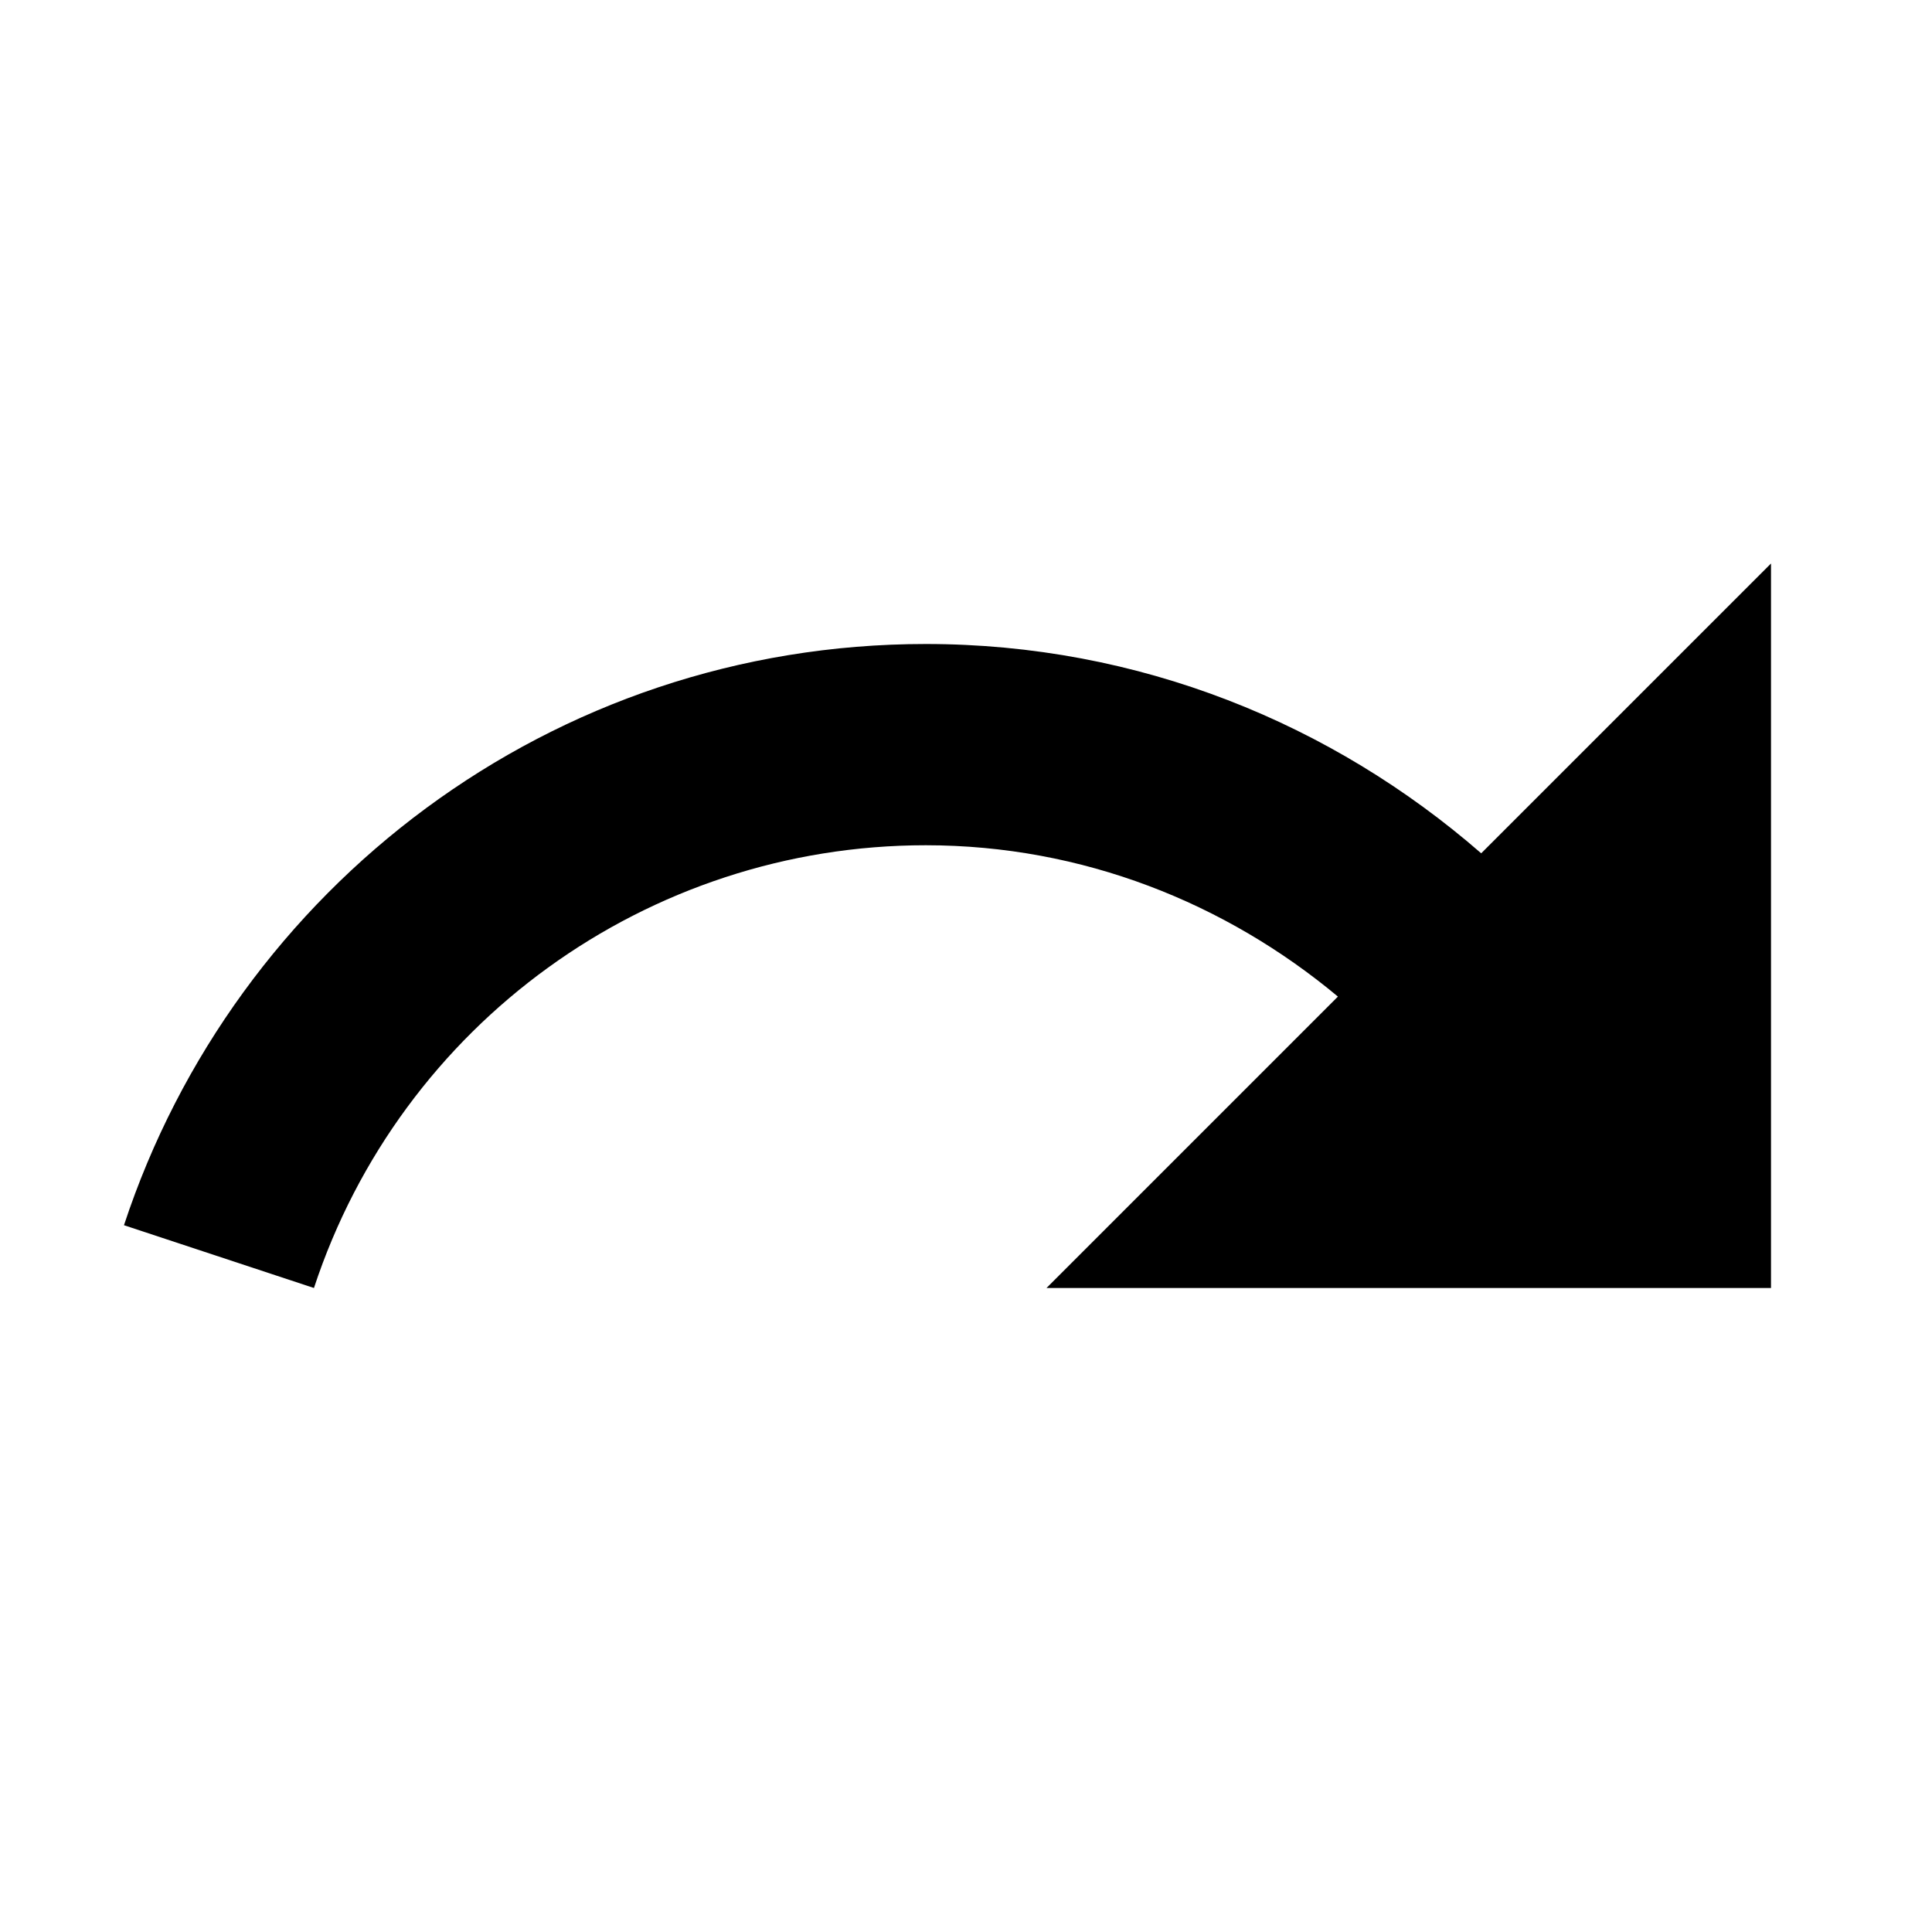
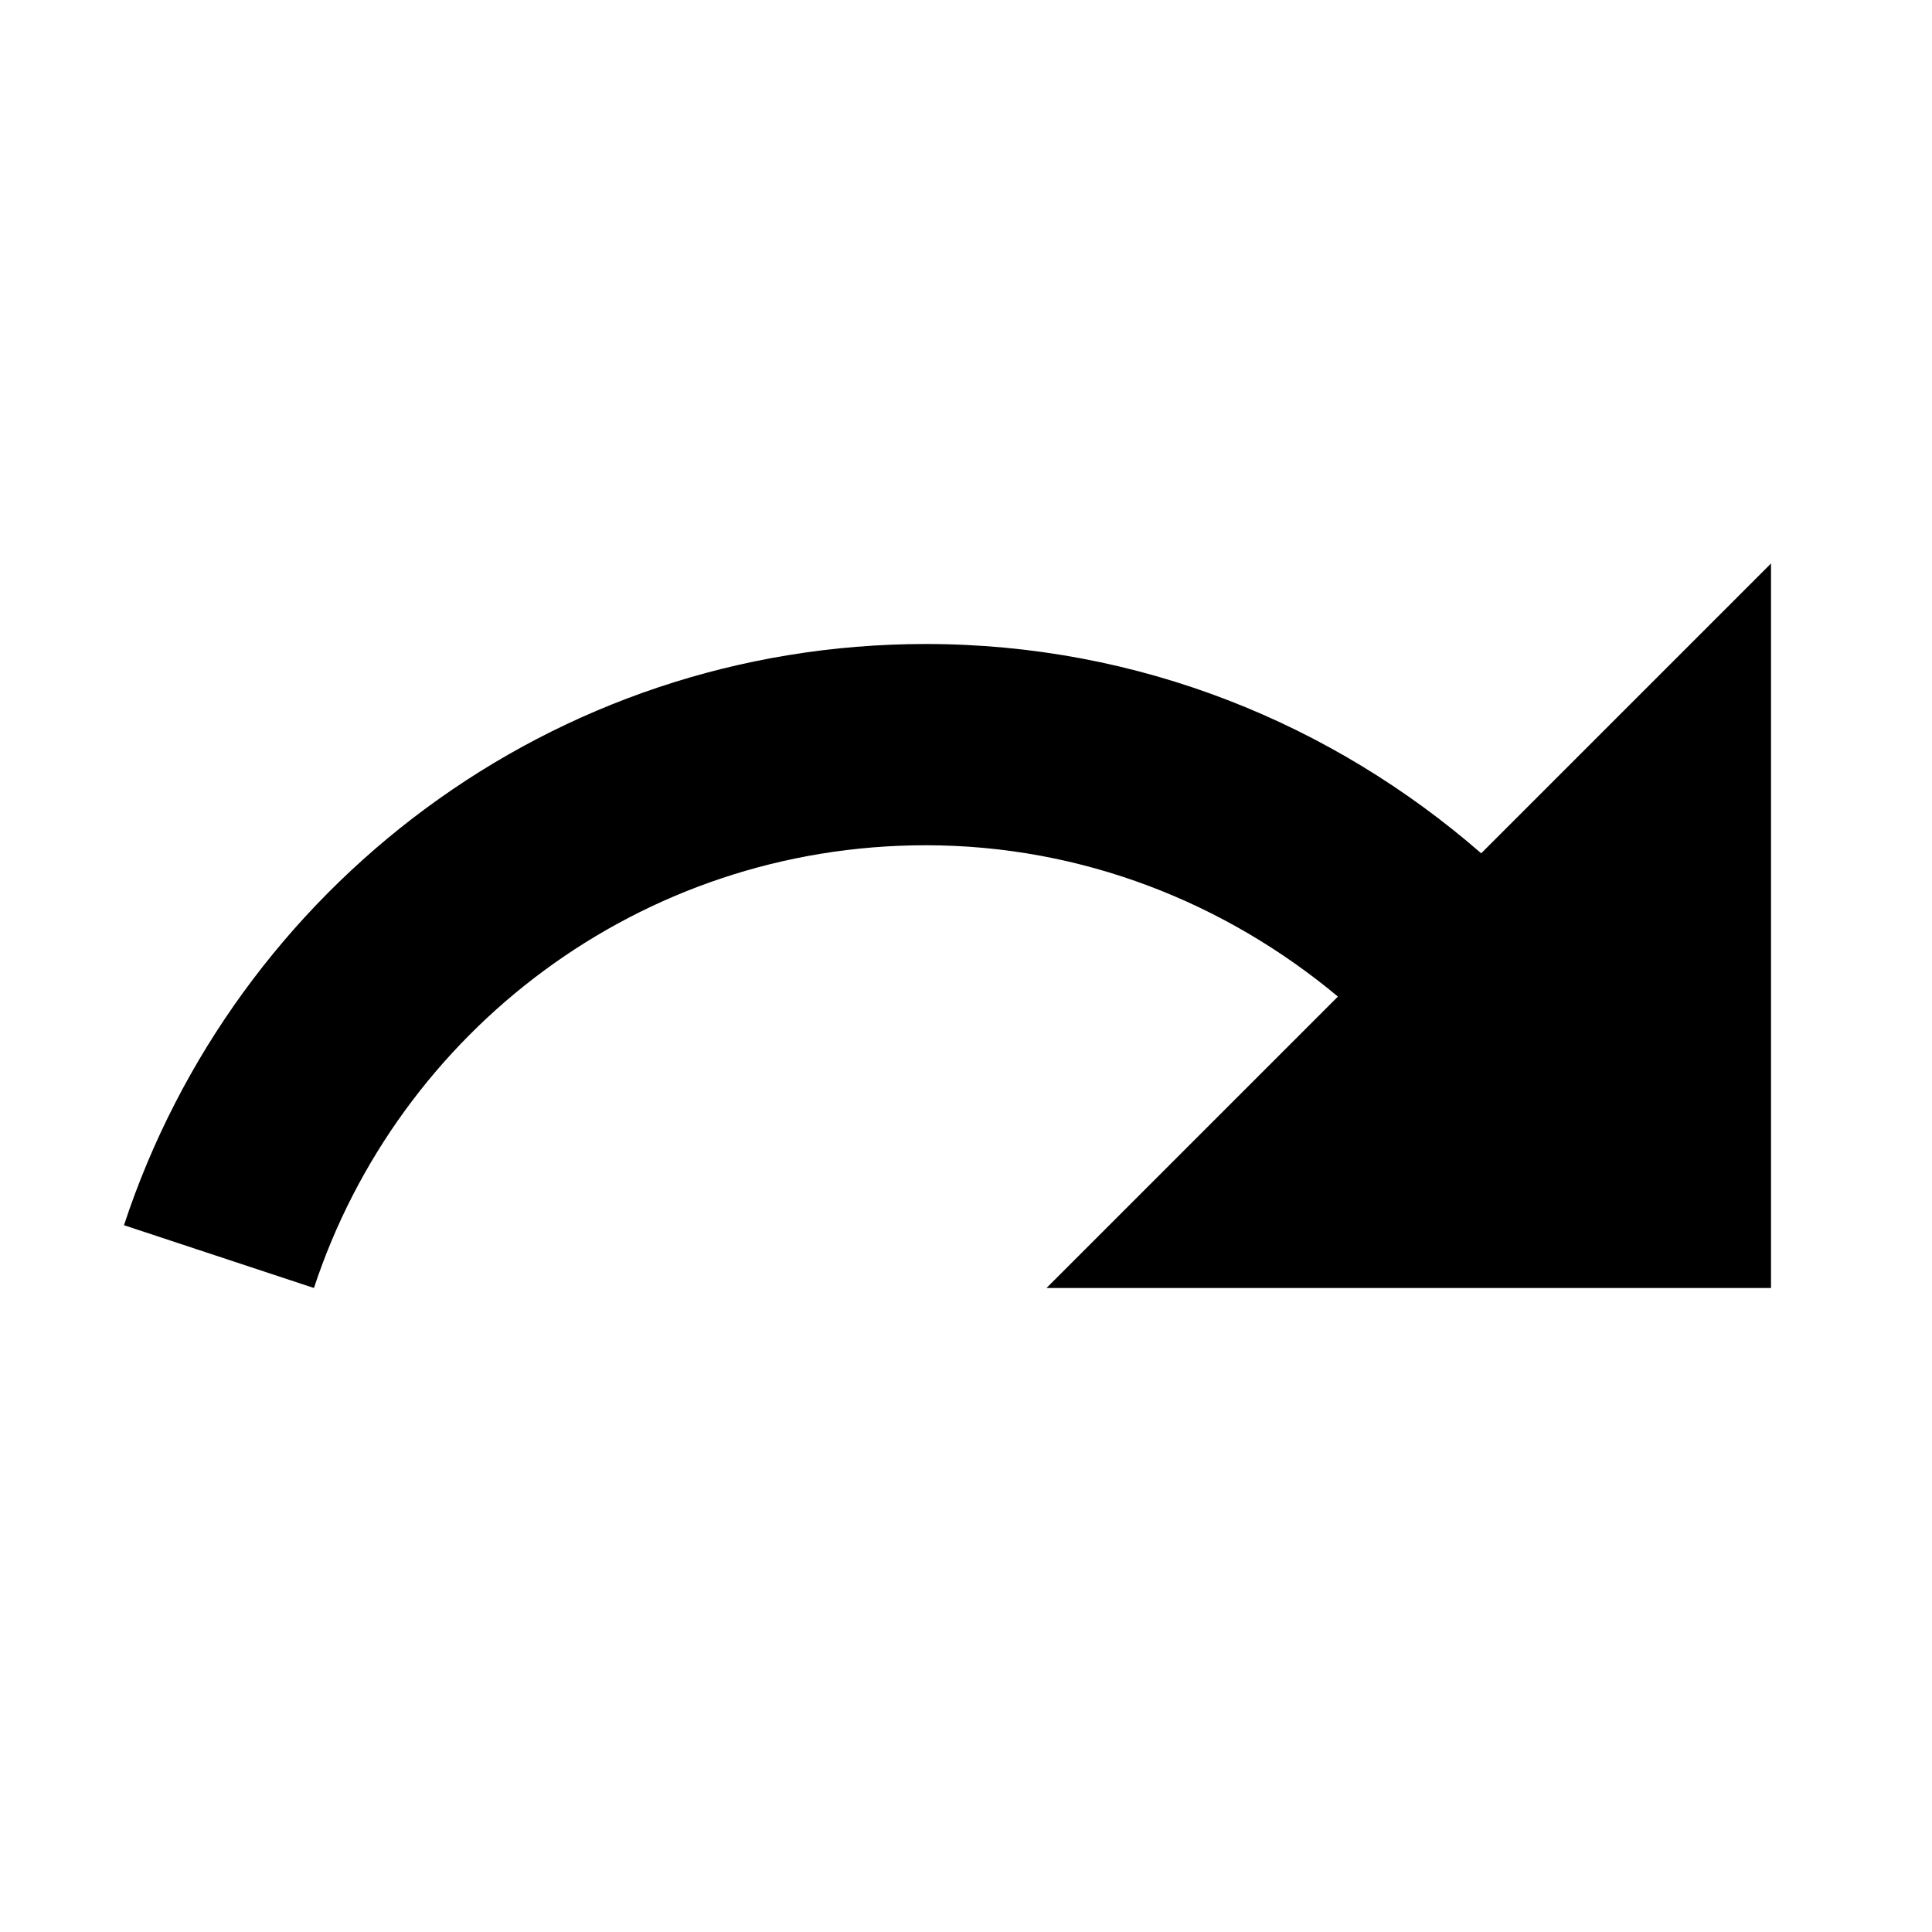
- <svg xmlns="http://www.w3.org/2000/svg" width="24" height="24">
+ <svg xmlns="http://www.w3.org/2000/svg" width="24" height="24" viewBox="0 0 24 24">
  <path d="M0 0h24v24H0z" fill="none" />
-   <path d="M18.4 10.6C16.55 8.99 14.15 8 11.5 8c-4.65 0-8.58 3.03-9.96 7.22L3.9 16a8.002 8.002 0 017.6-5.5c1.95 0 3.73.72 5.12 1.88L13 16h9V7l-3.6 3.6z" />
+   <path d="M18.4 10.6C16.55 8.99 14.15 8 11.5 8c-4.65 0-8.58 3.03-9.96 7.22L3.9 16c1.05-3.19 4.05-5.5 7.6-5.5 1.95 0 3.73.72 5.12 1.88L13 16h9V7l-3.6 3.6z" />
</svg>
